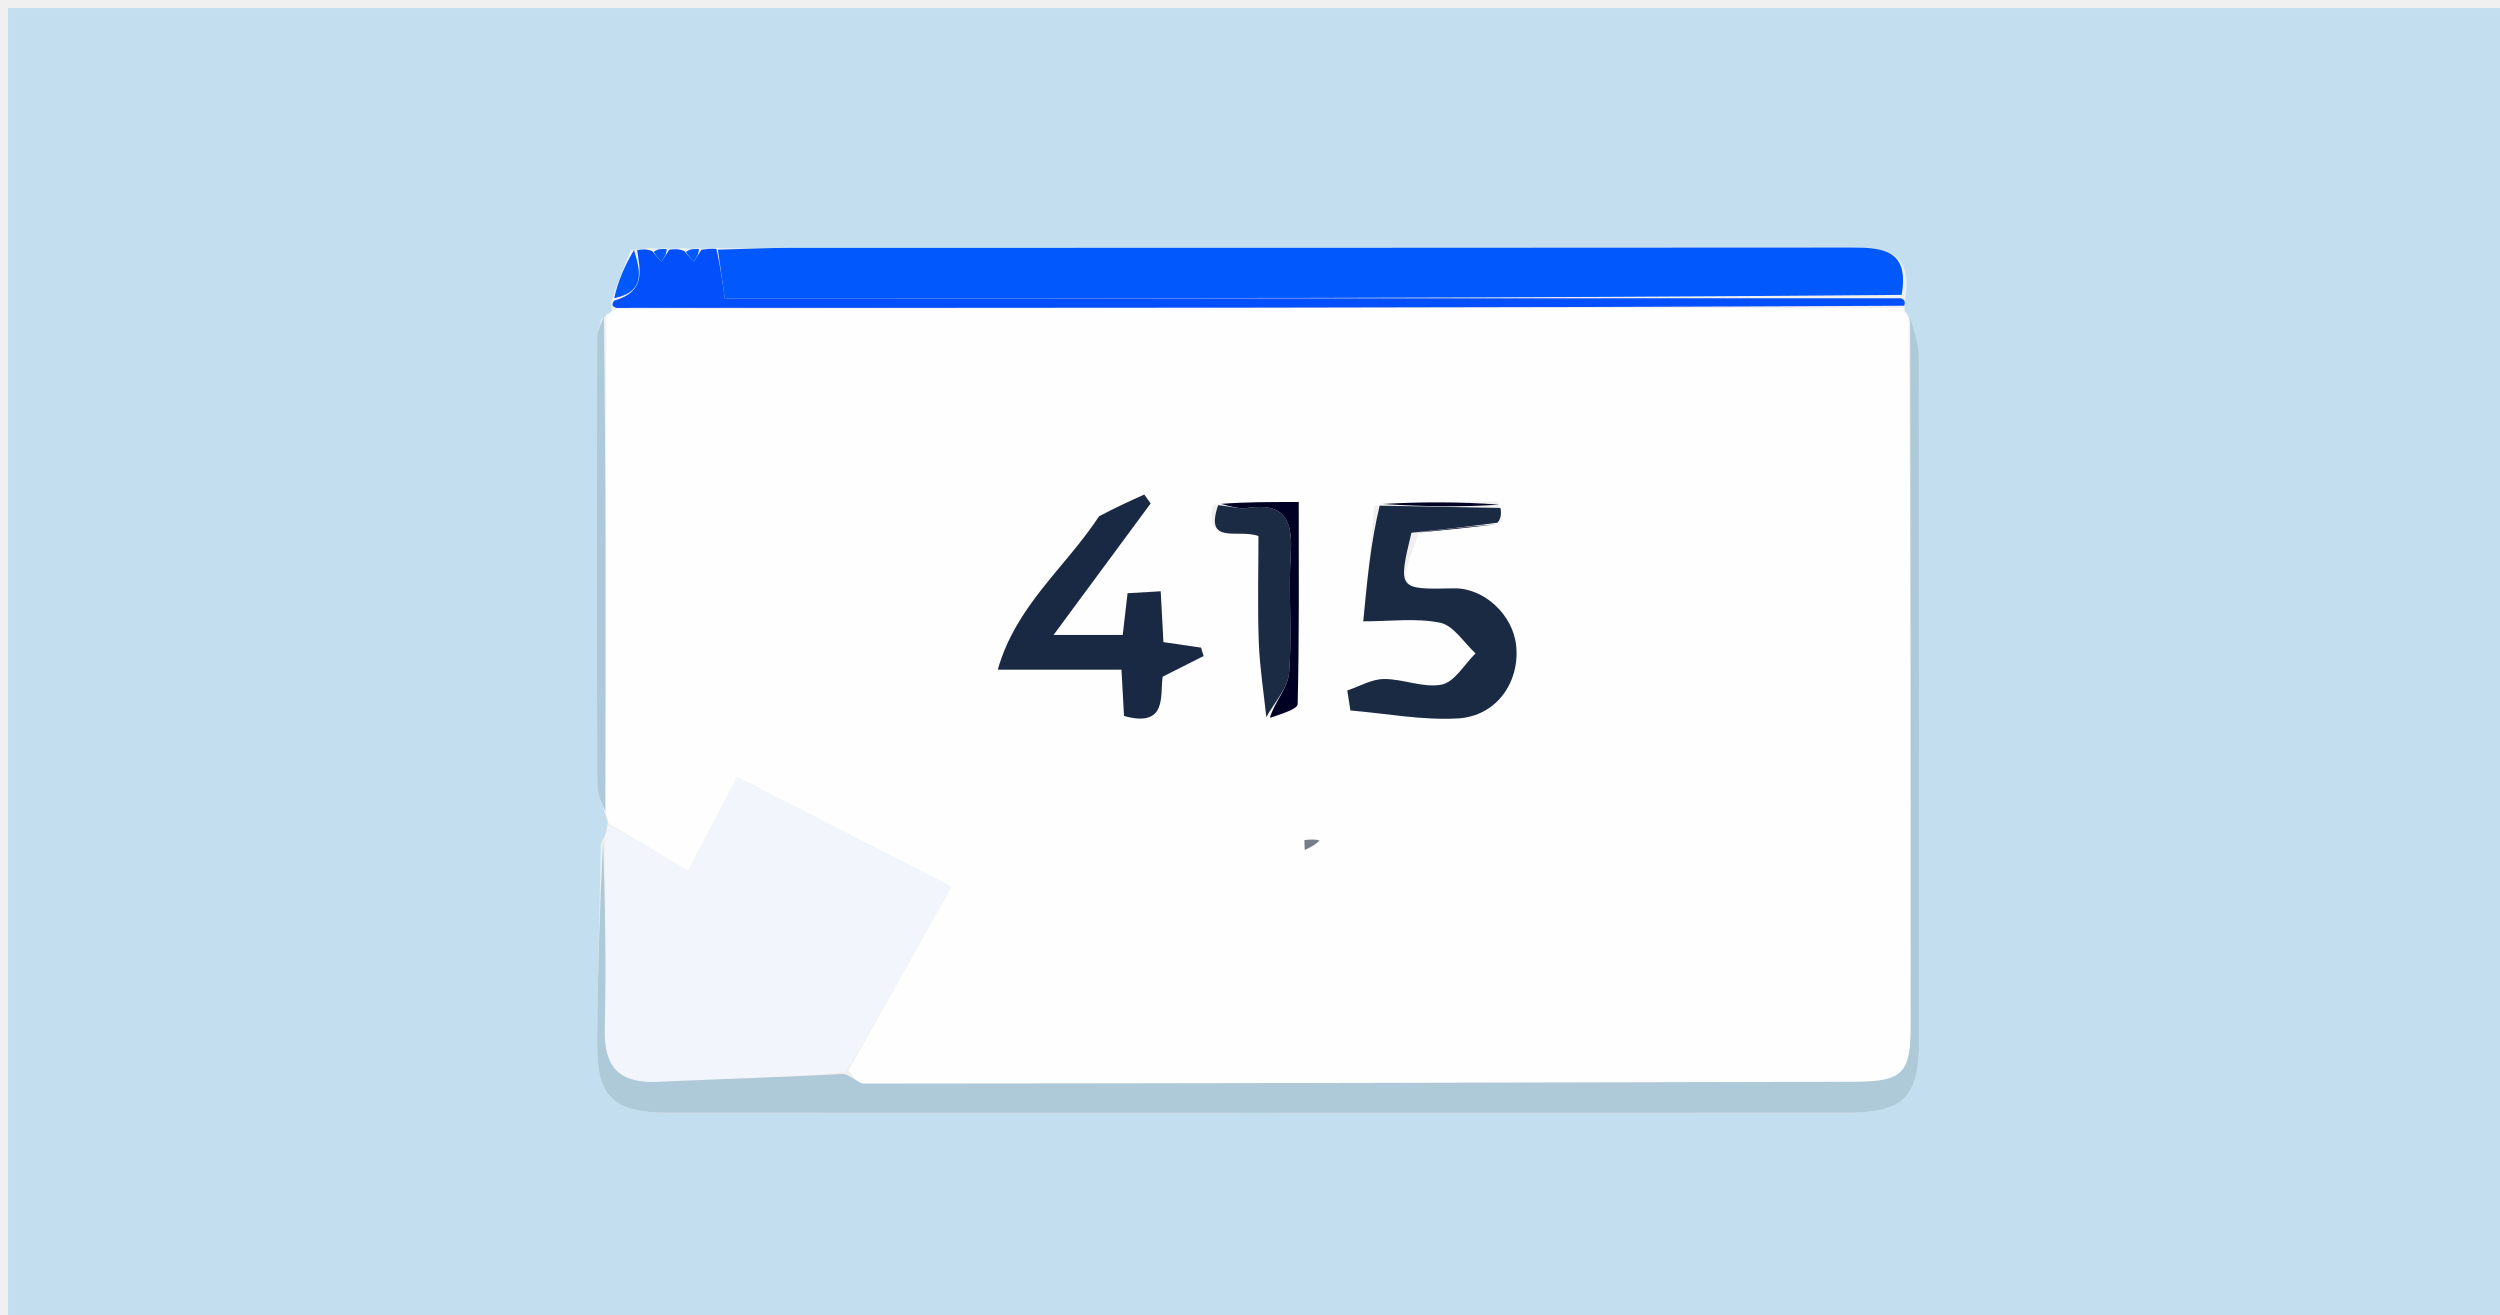
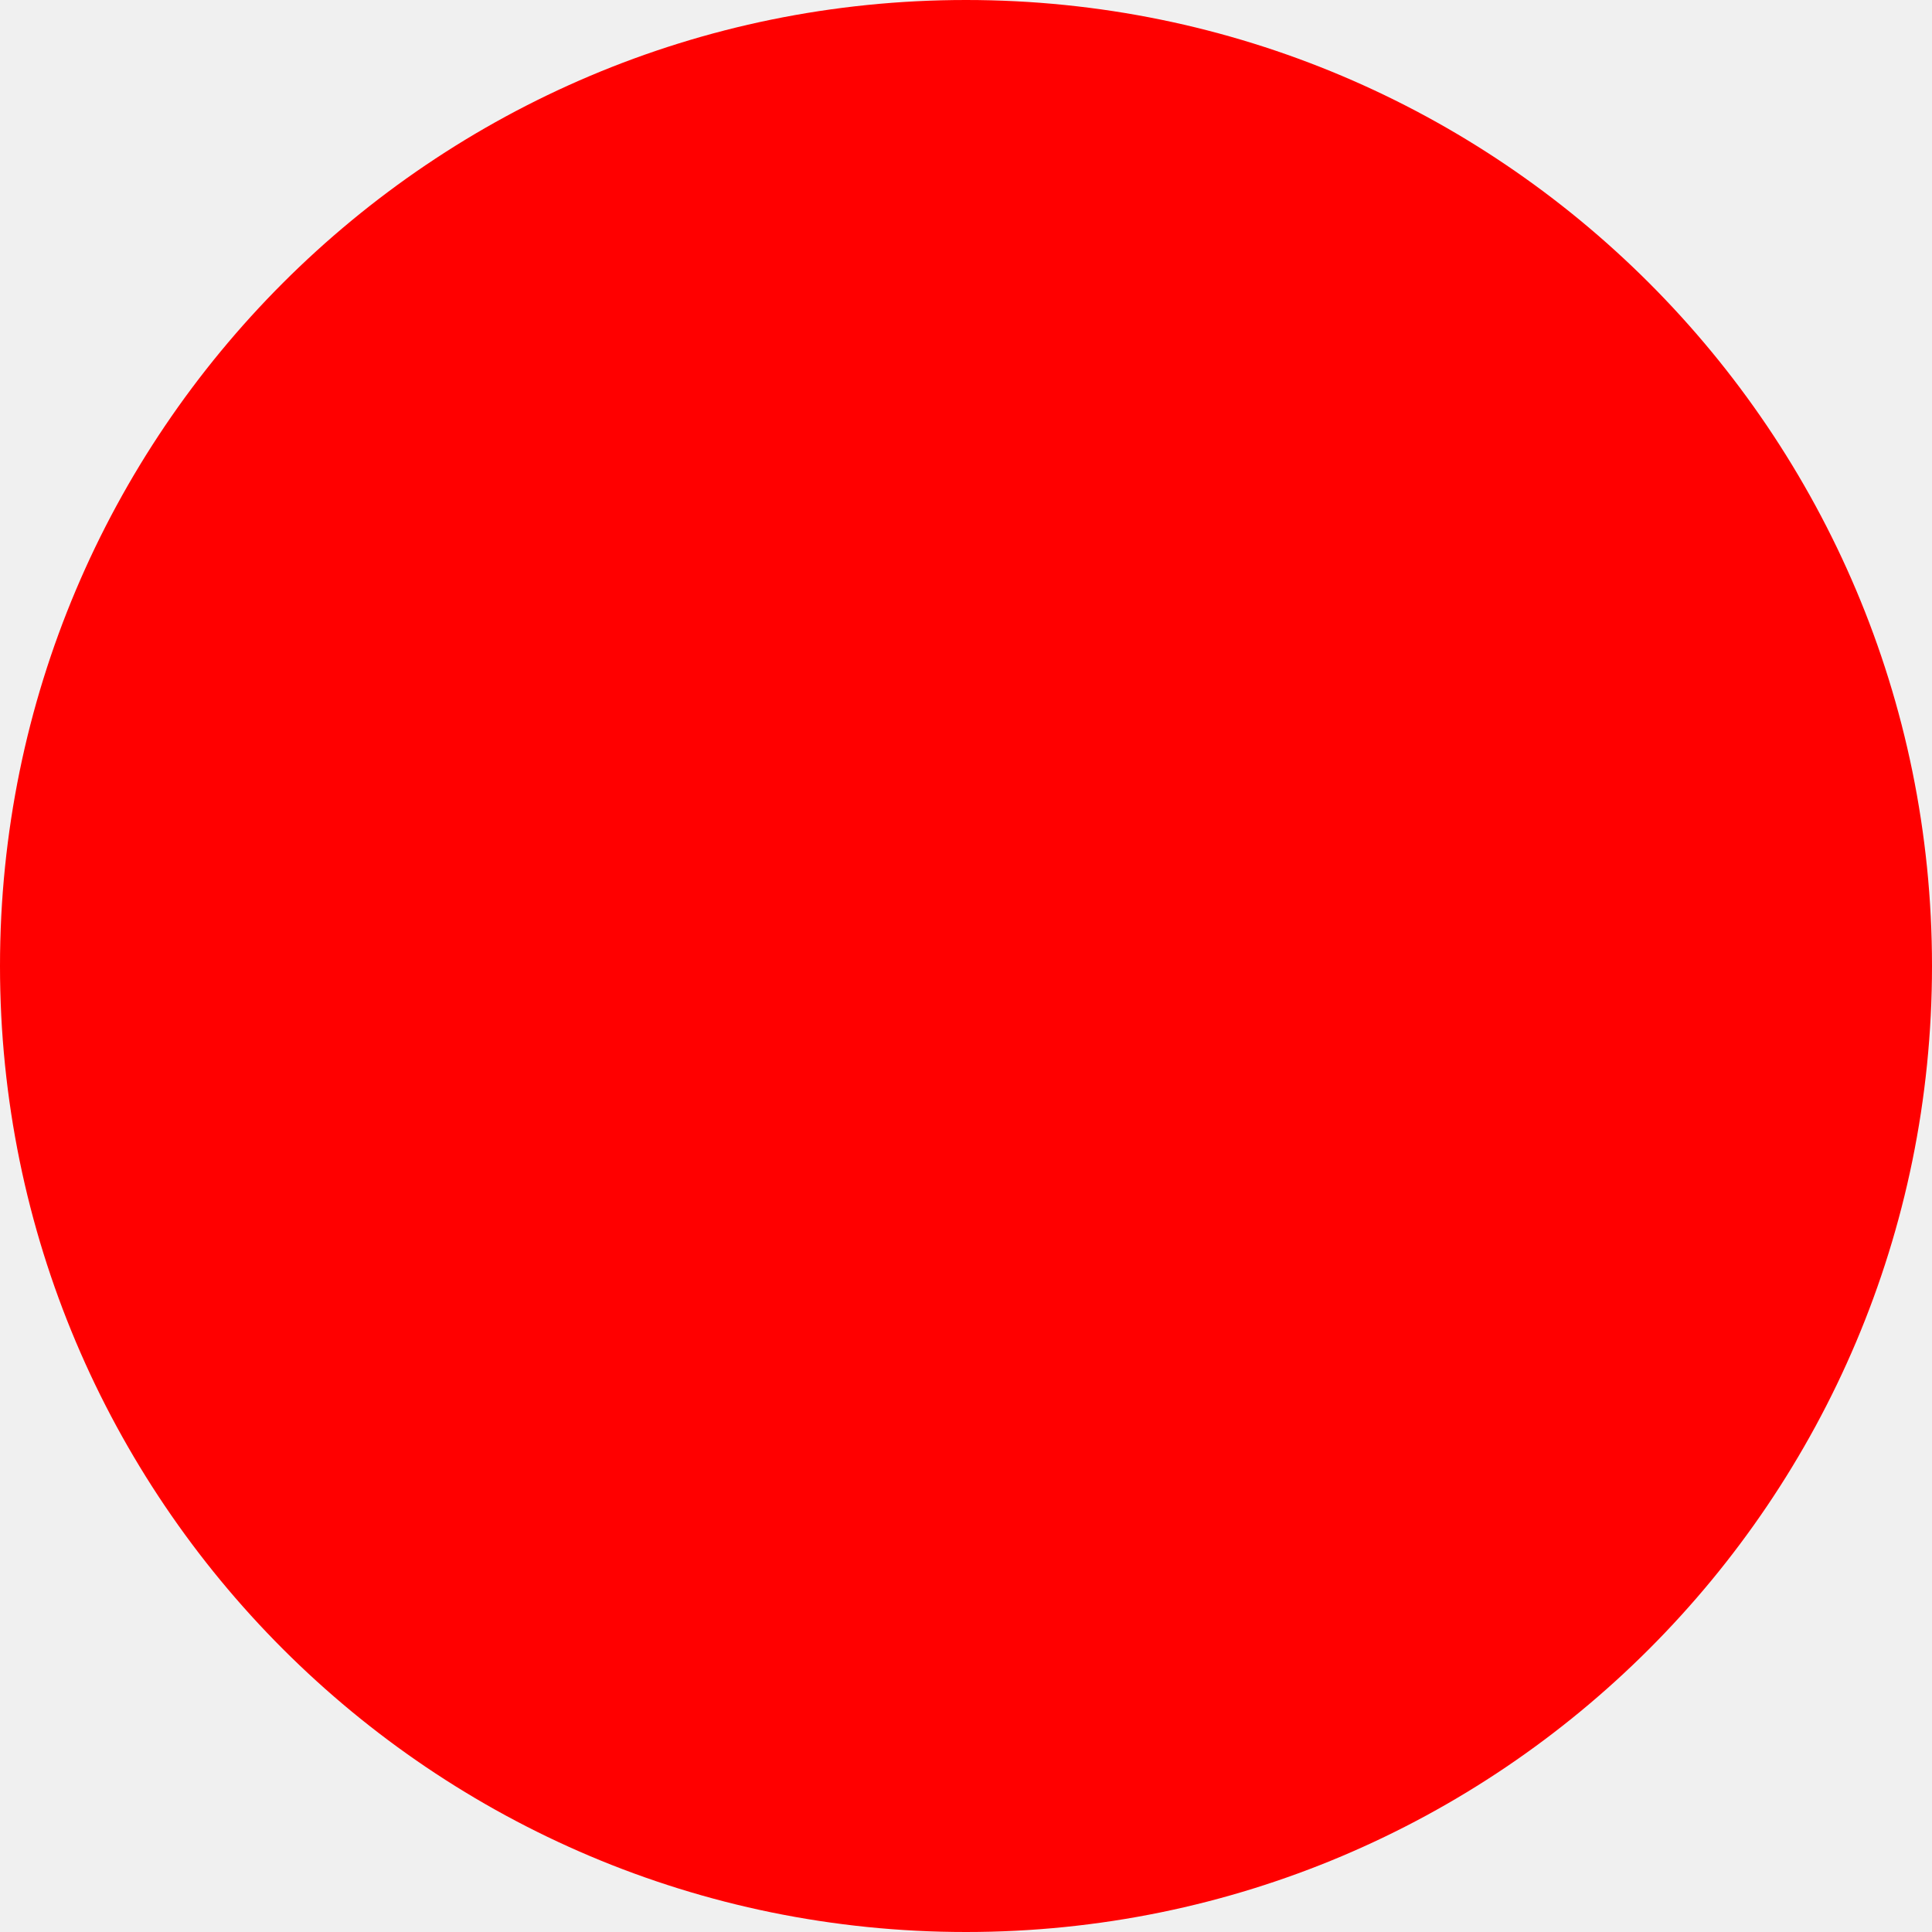
- <svg xmlns="http://www.w3.org/2000/svg" version="1.1" id="Layer_1" x="0px" y="0px" width="100%" viewBox="0 0 310 163" enable-background="new 0 0 310 163" xml:space="preserve">
-   <path fill="#C2DEEF" opacity="1" stroke="none" d=" M185,164   C123.333,164 62.167,164 1,164   C1,109.667 1,55.333 1,1   C104.333,1 207.667,1 311,1   C311,55.333 311,109.667 311,164   C269.167,164 227.333,164 185,164  M86.335,30.788   C85.896,30.846 85.457,30.904 84.643,30.747   C84.089,30.819 83.536,30.891 82.335,30.788   C81.896,30.846 81.457,30.905 80.643,30.748   C80.097,30.839 79.551,30.931 78.229,31.009   C77.417,32.998 76.605,34.988 75.733,37.614   C75.814,37.811 75.896,38.007 75.835,38.571   C75.67,38.79 75.454,38.93 74.57,39.579   C74.388,40.376 74.049,41.173 74.048,41.971   C74.016,60.421 74,78.871 74.061,97.32   C74.065,98.561 74.691,99.8 75.262,101.564   C75.332,101.741 75.403,101.919 75.262,102.682   C75.191,103.092 75.12,103.502 74.511,104.57   C74.346,112.868 74.097,121.166 74.043,129.465   C74,136.016 76.063,137.97 82.792,137.972   C131.575,137.988 180.358,137.988 229.14,137.972   C236.058,137.97 237.972,136.026 237.977,129.033   C237.995,100.729 238.005,72.425 237.935,44.121   C237.93,42.41 237.204,40.702 236.45,38.841   C236.211,38.693 236.068,38.481 236.261,37.617   C236.242,37.406 236.223,37.195 236.373,36.137   C236.788,30.994 233.485,30.692 229.607,30.696   C185.728,30.742 141.85,30.721 97.971,30.736   C94.986,30.737 92,30.884 88.641,30.748   C88.088,30.82 87.535,30.891 86.335,30.788  z" />
-   <path fill="#FEFEFE" opacity="1" stroke="none" d=" M75.186,38.992   C75.454,38.93 75.67,38.79 76.376,38.363   C129.951,38.171 182.986,38.188 236.02,38.204   C236.068,38.481 236.211,38.693 236.676,39.385   C236.914,69.034 236.94,98.138 236.929,127.243   C236.927,133.161 235.914,134.125 229.881,134.14   C188.975,134.246 148.069,134.342 107.162,134.368   C106.442,134.368 105.72,133.462 105.213,132.719   C109.41,125.309 113.393,118.159 117.973,109.939   C109.025,105.356 100.327,100.901 91.424,96.341   C89.274,100.441 87.424,103.969 85.33,107.963   C81.665,105.782 78.569,103.939 75.473,102.096   C75.403,101.919 75.332,101.741 75.156,100.829   C75.096,79.727 75.141,59.359 75.186,38.992  M157.91,89.104   C158.954,88.505 160.893,87.928 160.908,87.304   C161.11,78.919 161.044,70.528 161.044,62.249   C157.331,62.249 154.205,62.249 150.395,62.559   C149.298,67.669 153.555,65.538 156.05,66.467   C156.05,70.812 155.93,75.233 156.091,79.644   C156.204,82.745 156.698,85.831 157.91,89.104  M186.289,64.647   C186.214,64.093 186.139,63.539 185.729,62.164   C180.847,62.197 175.964,62.23 170.412,62.679   C169.975,67.268 169.538,71.857 169.044,77.047   C172.402,77.047 175.609,76.602 178.595,77.222   C180.245,77.566 181.524,79.695 182.97,81.019   C181.588,82.375 180.377,84.559 178.783,84.887   C176.539,85.348 174.01,84.181 171.606,84.199   C170.088,84.211 168.577,85.115 167.063,85.619   C167.193,86.445 167.323,87.271 167.453,88.097   C171.902,88.47 176.38,89.338 180.792,89.082   C185.555,88.806 188.478,84.592 188.002,80.048   C187.599,76.201 183.985,72.88 180.285,72.957   C173.347,73.103 173.342,73.096 175.926,66.074   C179.305,65.721 182.683,65.368 186.289,64.647  M136.034,64.3   C132.118,70.377 125.985,75.067 123.726,83.038   C129.306,83.038 134.08,83.038 139.064,83.038   C139.179,85.139 139.276,86.904 139.379,88.78   C144.865,90.311 143.804,86.034 144.174,83.904   C146.169,82.899 147.707,82.124 149.246,81.348   C149.14,81.001 149.034,80.653 148.928,80.305   C147.412,80.084 145.896,79.863 144.263,79.625   C144.149,77.491 144.046,75.56 143.926,73.32   C142.373,73.411 141.145,73.482 139.819,73.56   C139.603,75.427 139.417,77.033 139.22,78.734   C136.486,78.734 133.92,78.734 130.639,78.734   C134.875,72.995 138.777,67.711 142.679,62.426   C142.415,62.058 142.152,61.691 141.889,61.323   C140.103,62.129 138.317,62.935 136.034,64.3  M163.4,103.989   C162.848,104.05 162.297,104.111 161.745,104.172   C161.76,104.578 161.775,104.984 161.79,105.39   C162.475,105.065 163.16,104.74 163.4,103.989  z" />
-   <path fill="#F2F6FC" opacity="1" stroke="none" d=" M75.367,102.389   C78.569,103.939 81.665,105.782 85.33,107.963   C87.424,103.969 89.274,100.441 91.424,96.341   C100.327,100.901 109.025,105.356 117.973,109.939   C113.393,118.159 109.41,125.309 104.833,132.902   C96.678,133.604 89.115,133.793 81.56,134.15   C76.942,134.368 74.887,132.456 74.99,127.737   C75.164,119.799 75.045,111.854 75.05,103.911   C75.12,103.502 75.191,103.092 75.367,102.389  z" />
-   <path fill="#0158FC" opacity="1" stroke="none" d=" M89.015,30.964   C92,30.884 94.986,30.737 97.971,30.736   C141.85,30.721 185.728,30.742 229.607,30.696   C233.485,30.692 236.788,30.994 235.804,36.565   C186.731,36.993 138.228,36.993 89.873,36.993   C89.52,34.512 89.268,32.738 89.015,30.964  z" />
-   <path fill="#AEC9D8" opacity="1" stroke="none" d=" M74.78,104.241   C75.045,111.854 75.164,119.799 74.99,127.737   C74.887,132.456 76.942,134.368 81.56,134.15   C89.115,133.793 96.678,133.604 104.619,133.161   C105.72,133.462 106.442,134.368 107.162,134.368   C148.069,134.342 188.975,134.246 229.881,134.14   C235.914,134.125 236.927,133.161 236.929,127.243   C236.94,98.138 236.914,69.034 236.858,39.461   C237.204,40.702 237.93,42.41 237.935,44.121   C238.005,72.425 237.995,100.729 237.977,129.033   C237.972,136.026 236.058,137.97 229.14,137.972   C180.358,137.988 131.575,137.988 82.792,137.972   C76.063,137.97 74,136.016 74.043,129.465   C74.097,121.166 74.346,112.868 74.78,104.241  z" />
-   <path fill="#044FFC" opacity="1" stroke="none" d=" M88.828,30.856   C89.268,32.738 89.52,34.512 89.873,36.993   C138.228,36.993 186.731,36.993 235.719,36.988   C236.223,37.195 236.242,37.406 236.141,37.911   C182.986,38.188 129.951,38.171 76.448,38.18   C75.896,38.007 75.814,37.811 76.135,37.29   C80.143,36.139 79.371,33.496 79.005,31.022   C79.551,30.931 80.097,30.839 80.875,31.138   C81.42,31.829 81.733,32.129 82.045,32.43   C82.358,31.941 82.67,31.452 82.983,30.963   C83.536,30.891 84.089,30.819 84.875,31.138   C85.42,31.829 85.733,32.129 86.045,32.429   C86.358,31.941 86.67,31.452 86.983,30.963   C87.535,30.891 88.088,30.82 88.828,30.856  z" />
-   <path fill="#AEC9D8" opacity="1" stroke="none" d=" M74.878,39.285   C75.141,59.359 75.096,79.727 75.039,100.567   C74.691,99.8 74.065,98.561 74.061,97.32   C74,78.871 74.016,60.421 74.048,41.971   C74.049,41.173 74.388,40.376 74.878,39.285  z" />
-   <path fill="#0158FC" opacity="1" stroke="none" d=" M78.617,31.015   C79.371,33.496 80.143,36.139 76.166,36.972   C76.605,34.988 77.417,32.998 78.617,31.015  z" />
-   <path fill="#0158FC" opacity="1" stroke="none" d=" M86.659,30.875   C86.67,31.452 86.358,31.941 86.045,32.429   C85.733,32.129 85.42,31.829 85.063,31.246   C85.457,30.904 85.896,30.846 86.659,30.875  z" />
-   <path fill="#0158FC" opacity="1" stroke="none" d=" M82.659,30.875   C82.67,31.452 82.358,31.941 82.045,32.43   C81.733,32.129 81.42,31.829 81.062,31.246   C81.457,30.905 81.896,30.846 82.659,30.875  z" />
-   <path fill="#1A2A43" opacity="1" stroke="none" d=" M175.016,66.06   C173.342,73.096 173.347,73.103 180.285,72.957   C183.985,72.88 187.599,76.201 188.002,80.048   C188.478,84.592 185.555,88.806 180.792,89.082   C176.38,89.338 171.902,88.47 167.453,88.097   C167.323,87.271 167.193,86.445 167.063,85.619   C168.577,85.115 170.088,84.211 171.606,84.199   C174.01,84.181 176.539,85.348 178.783,84.887   C180.377,84.559 181.588,82.375 182.97,81.019   C181.524,79.695 180.245,77.566 178.595,77.222   C175.609,76.602 172.402,77.047 169.044,77.047   C169.538,71.857 169.975,67.268 171.08,62.702   C176.52,62.812 181.292,62.898 186.064,62.984   C186.139,63.539 186.214,64.093 185.719,64.81   C181.771,65.335 178.394,65.698 175.016,66.06  z" />
-   <path fill="#192943" opacity="1" stroke="none" d=" M136.283,64.02   C138.317,62.935 140.103,62.129 141.889,61.323   C142.152,61.691 142.415,62.058 142.679,62.426   C138.777,67.711 134.875,72.995 130.639,78.734   C133.92,78.734 136.486,78.734 139.22,78.734   C139.417,77.033 139.603,75.427 139.819,73.56   C141.145,73.482 142.373,73.411 143.926,73.32   C144.046,75.56 144.149,77.491 144.263,79.625   C145.896,79.863 147.412,80.084 148.928,80.305   C149.034,80.653 149.14,81.001 149.246,81.348   C147.707,82.124 146.169,82.899 144.174,83.904   C143.804,86.034 144.865,90.311 139.379,88.78   C139.276,86.904 139.179,85.139 139.064,83.038   C134.08,83.038 129.306,83.038 123.726,83.038   C125.985,75.067 132.118,70.377 136.283,64.02  z" />
-   <path fill="#1B2B44" opacity="1" stroke="none" d=" M157.021,88.924   C156.698,85.831 156.204,82.745 156.091,79.644   C155.93,75.233 156.05,70.812 156.05,66.467   C153.555,65.538 149.298,67.669 151.056,62.638   C152.694,62.82 153.703,63.13 154.643,62.987   C159.2,62.293 160.33,64.435 160.058,68.623   C159.738,73.547 160.251,78.529 159.847,83.44   C159.691,85.333 158.008,87.1 157.021,88.924  z" />
-   <path fill="#000025" opacity="1" stroke="none" d=" M157.466,89.014   C158.008,87.1 159.691,85.333 159.847,83.44   C160.251,78.529 159.738,73.547 160.058,68.623   C160.33,64.435 159.2,62.293 154.643,62.987   C153.703,63.13 152.694,62.82 151.399,62.483   C154.205,62.249 157.331,62.249 161.044,62.249   C161.044,70.528 161.11,78.919 160.908,87.304   C160.893,87.928 158.954,88.505 157.466,89.014  z" />
-   <path fill="#000124" opacity="1" stroke="none" d=" M185.897,62.574   C181.292,62.898 176.52,62.812 171.415,62.495   C175.964,62.23 180.847,62.197 185.897,62.574  z" />
-   <path fill="#000124" opacity="1" stroke="none" d=" M175.471,66.067   C178.394,65.698 181.771,65.335 185.605,64.993   C182.683,65.368 179.305,65.721 175.471,66.067  z" />
-   <path fill="#777D88" opacity="1" stroke="none" d=" M163.623,104.202   C163.16,104.74 162.475,105.065 161.79,105.39   C161.775,104.984 161.76,104.578 161.745,104.172   C162.297,104.111 162.848,104.05 163.623,104.202  z" />
+ <svg xmlns="http://www.w3.org/2000/svg" width="80" height="80" viewBox="0 0 80 80">
+   <circle r="40" cx="40" cy="40" fill="red" />
+   <text x="100" y="110" text-anchor="middle" fill="white" font-size="20">Help!</text>
</svg>
